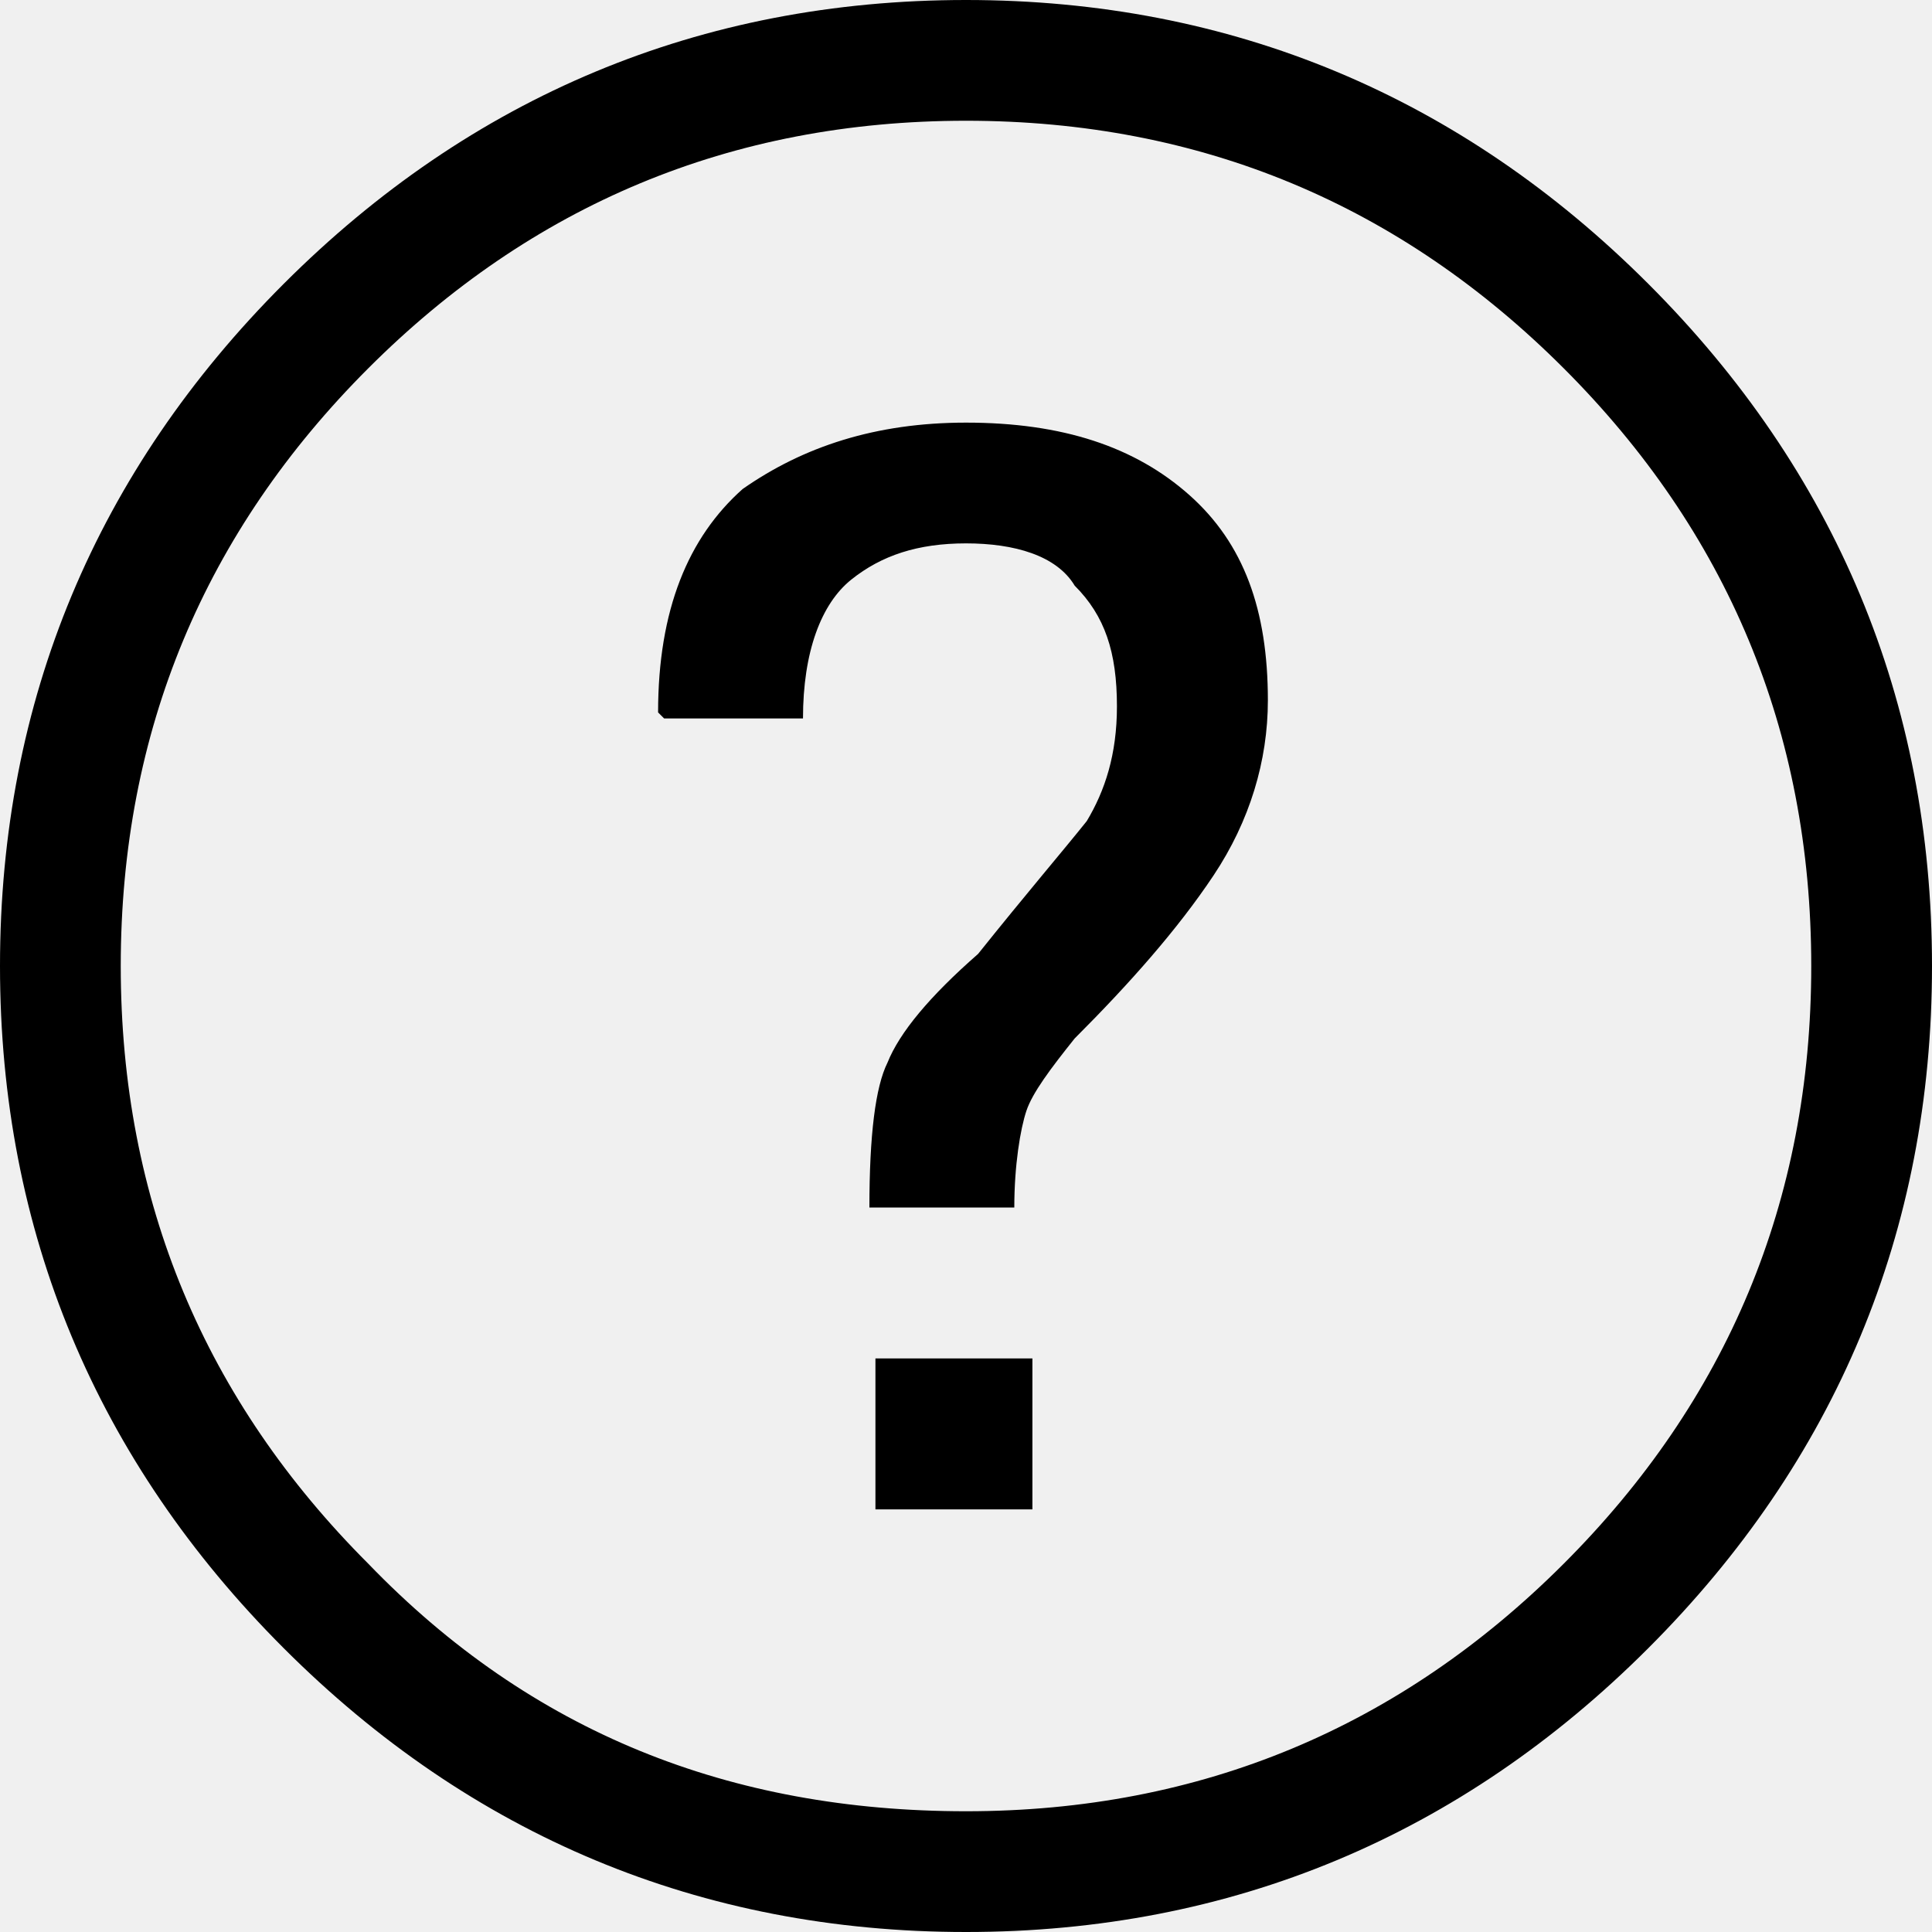
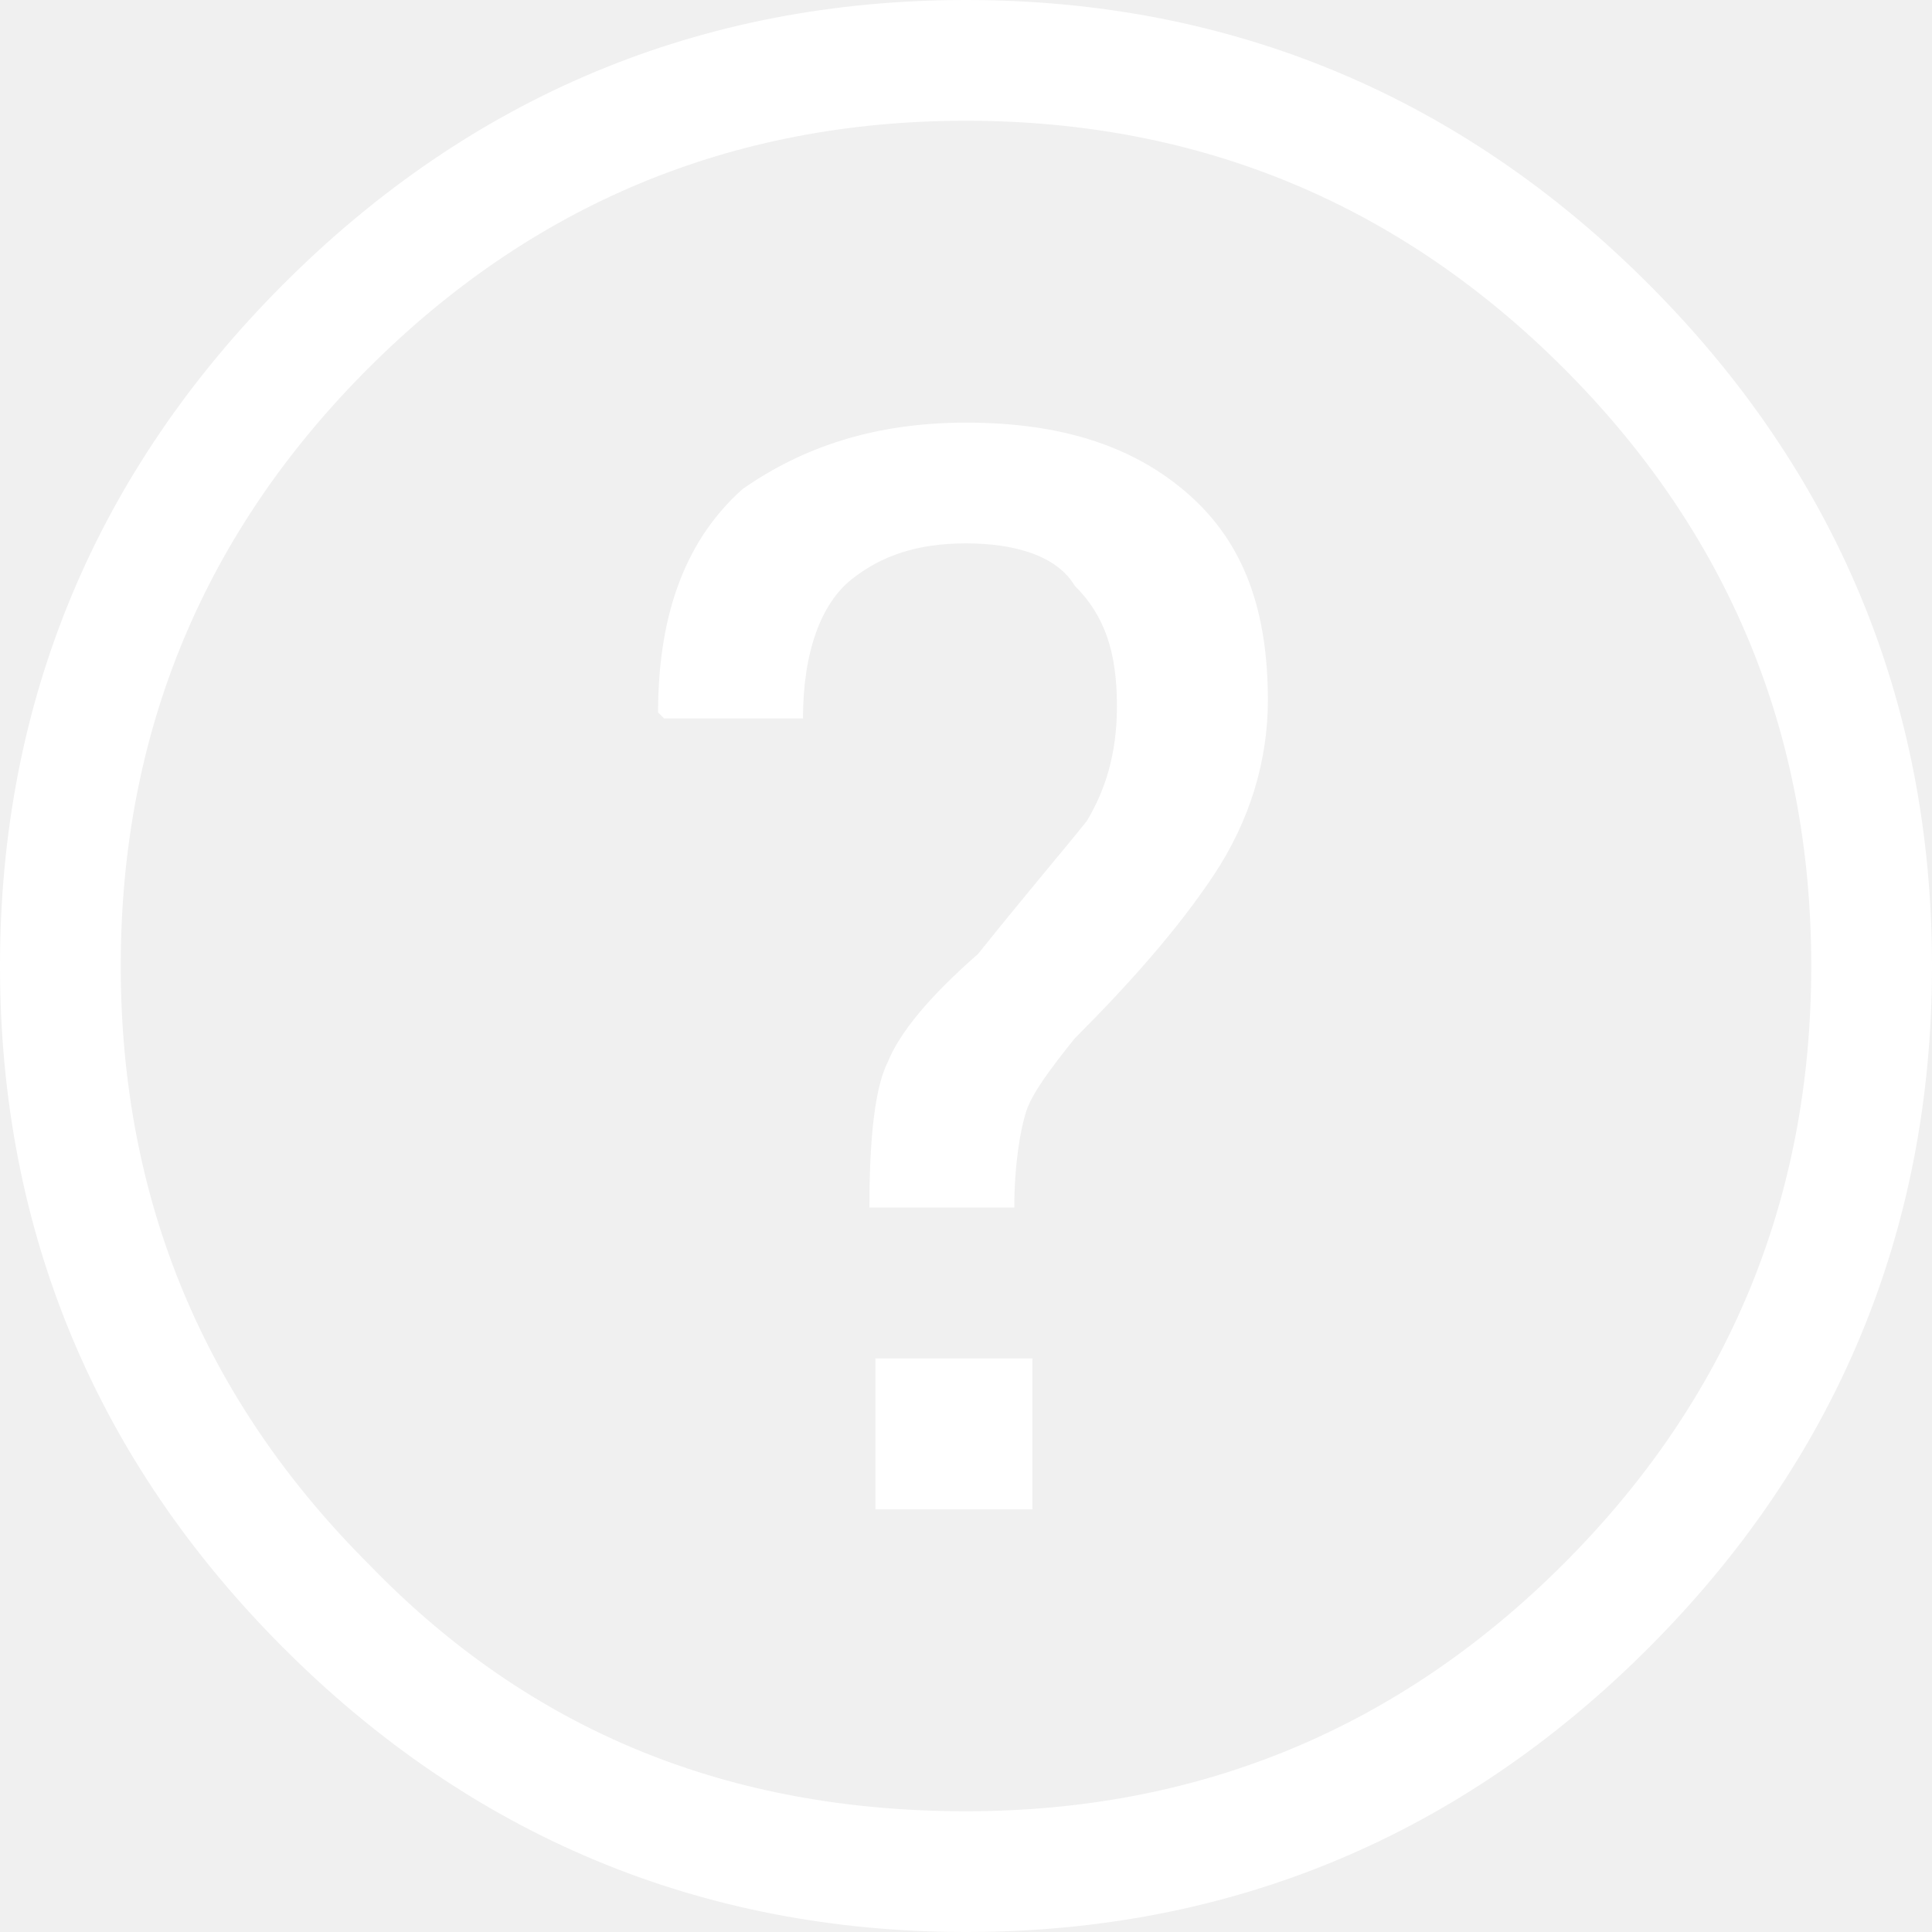
<svg xmlns="http://www.w3.org/2000/svg" version="1.1" id="Ebene_1" x="0px" y="0px" viewBox="0 0 32 32" enable-background="new 0 0 32 32" xml:space="preserve">
-   <path d="M32,16c0,4.4-1.6,8.2-4.7,11.3S20.4,32,16,32c-4.4,0-8.2-1.6-11.3-4.7S0,20.4,0,16c0-4.4,1.6-8.2,4.7-11.3S11.6,0,16,0  c4.4,0,8.2,1.6,11.3,4.7S32,11.6,32,16z M30,16c0-3.9-1.4-7.2-4.1-9.9C23.2,3.4,19.9,2,16,2S8.8,3.4,6.1,6.1C3.4,8.8,2,12.1,2,16  s1.4,7.2,4.1,9.9c2.7,2.8,6,4.1,9.9,4.1s7.2-1.4,9.9-4.1C28.6,23.2,30,19.9,30,16z M19.7,8.2c0.9,0.8,1.3,1.9,1.3,3.4  c0,1-0.3,2-0.9,2.9c-0.6,0.9-1.4,1.8-2.3,2.7c-0.4,0.5-0.7,0.9-0.8,1.2c-0.1,0.3-0.2,0.9-0.2,1.6h-2.4c0-1.2,0.1-2,0.3-2.4  c0.2-0.5,0.7-1.1,1.5-1.8c0.8-1,1.4-1.7,1.8-2.2c0.3-0.5,0.5-1.1,0.5-1.9c0-0.9-0.2-1.5-0.7-2C17.5,9.2,16.8,9,16,9  c-0.8,0-1.4,0.2-1.9,0.6c-0.5,0.4-0.8,1.2-0.8,2.3H11l-0.1-0.1c0-1.7,0.5-2.9,1.4-3.7C13.3,7.4,14.5,7,16,7  C17.6,7,18.8,7.4,19.7,8.2z M14.5,22.5h2.6V25h-2.6V22.5z" />
+   <path d="M32,16c0,4.4-1.6,8.2-4.7,11.3S20.4,32,16,32c-4.4,0-8.2-1.6-11.3-4.7S0,20.4,0,16c0-4.4,1.6-8.2,4.7-11.3S11.6,0,16,0  c4.4,0,8.2,1.6,11.3,4.7S32,11.6,32,16z M30,16c0-3.9-1.4-7.2-4.1-9.9C23.2,3.4,19.9,2,16,2S8.8,3.4,6.1,6.1C3.4,8.8,2,12.1,2,16  s1.4,7.2,4.1,9.9c2.7,2.8,6,4.1,9.9,4.1s7.2-1.4,9.9-4.1C28.6,23.2,30,19.9,30,16z M19.7,8.2c0.9,0.8,1.3,1.9,1.3,3.4  c0,1-0.3,2-0.9,2.9c-0.6,0.9-1.4,1.8-2.3,2.7c-0.4,0.5-0.7,0.9-0.8,1.2c-0.1,0.3-0.2,0.9-0.2,1.6h-2.4c0-1.2,0.1-2,0.3-2.4  c0.2-0.5,0.7-1.1,1.5-1.8c0.8-1,1.4-1.7,1.8-2.2c0.3-0.5,0.5-1.1,0.5-1.9c0-0.9-0.2-1.5-0.7-2C17.5,9.2,16.8,9,16,9  c-0.8,0-1.4,0.2-1.9,0.6c-0.5,0.4-0.8,1.2-0.8,2.3H11l-0.1-0.1c0-1.7,0.5-2.9,1.4-3.7C13.3,7.4,14.5,7,16,7  C17.6,7,18.8,7.4,19.7,8.2z M14.5,22.5h2.6V25h-2.6V22.5z" style="fill:#fff;" />
</svg>
